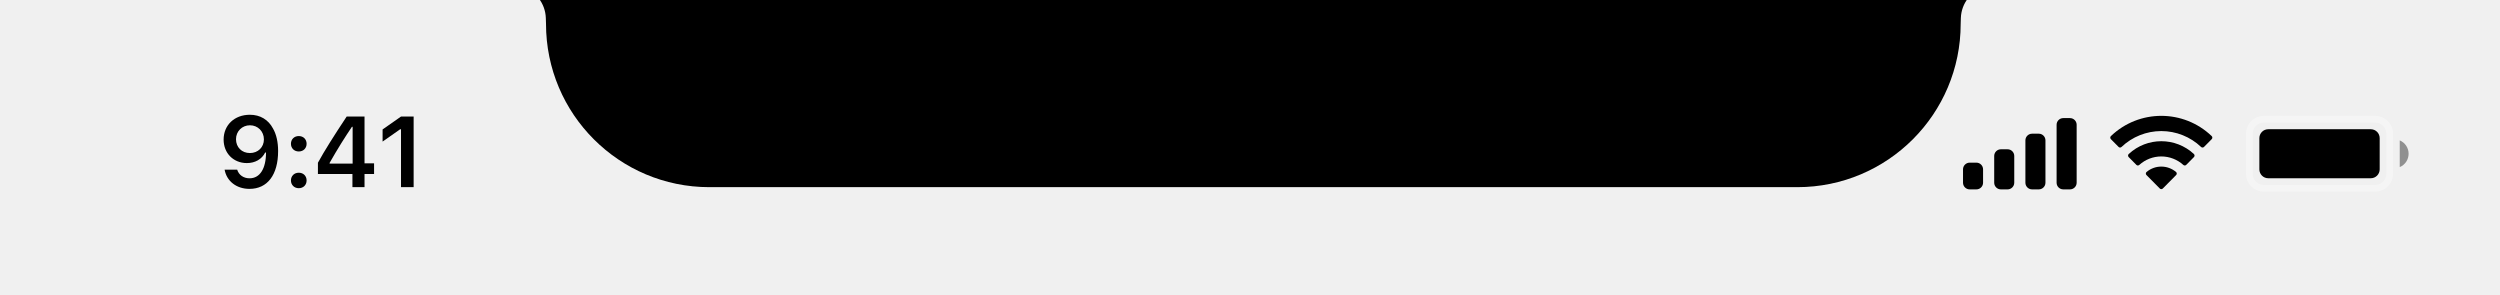
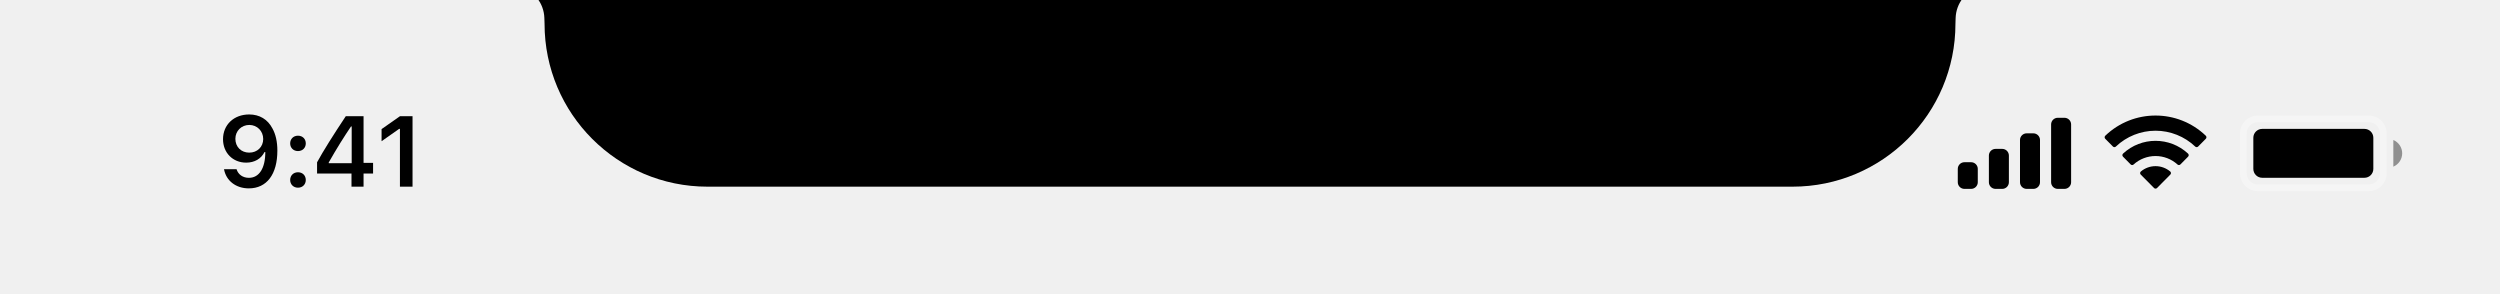
- <svg xmlns="http://www.w3.org/2000/svg" width="374" height="44" viewBox="0 0 374 44" fill="none">
+ <svg xmlns="http://www.w3.org/2000/svg" width="375" height="44" viewBox="0 0 375 44" fill="none">
  <g clip-path="url(#clip0)">
    <path d="M78 -2H297C294.894 -1.397 293.418 0.495 293.345 2.684L293.317 3.562C293.317 17.059 282.375 28 268.878 28H106.122C92.625 28 81.683 17.059 81.683 3.562L81.654 2.684C81.582 0.495 80.106 -1.397 78 -2Z" fill="black" />
    <path opacity="0.35" d="M336.5 20C336.5 18.803 337.47 17.833 338.667 17.833H355.333C356.53 17.833 357.5 18.803 357.5 20V26C357.5 27.197 356.53 28.167 355.333 28.167H338.667C337.47 28.167 336.5 27.197 336.5 26V20Z" stroke="white" />
    <path opacity="0.4" d="M359 21V25C359.805 24.661 360.328 23.873 360.328 23C360.328 22.127 359.805 21.339 359 21Z" fill="black" />
    <path d="M338 20.667C338 19.93 338.597 19.333 339.333 19.333H354.667C355.403 19.333 356 19.93 356 20.667V25.333C356 26.07 355.403 26.667 354.667 26.667H339.333C338.597 26.667 338 26.07 338 25.333V20.667Z" fill="black" />
    <path fill-rule="evenodd" clip-rule="evenodd" d="M323.33 19.608C325.546 19.608 327.677 20.46 329.283 21.986C329.404 22.104 329.598 22.103 329.717 21.983L330.873 20.816C330.933 20.756 330.967 20.673 330.966 20.588C330.966 20.502 330.931 20.42 330.87 20.36C326.655 16.321 320.005 16.321 315.79 20.36C315.729 20.42 315.694 20.502 315.694 20.588C315.693 20.673 315.727 20.756 315.787 20.816L316.943 21.983C317.062 22.103 317.256 22.104 317.377 21.986C318.983 20.459 321.114 19.608 323.33 19.608ZM323.33 23.404C324.548 23.404 325.722 23.856 326.624 24.673C326.746 24.789 326.939 24.787 327.058 24.668L328.212 23.501C328.273 23.44 328.307 23.357 328.306 23.27C328.305 23.184 328.27 23.102 328.208 23.042C325.459 20.486 321.204 20.486 318.455 23.042C318.393 23.102 318.358 23.184 318.357 23.271C318.356 23.357 318.39 23.44 318.451 23.501L319.605 24.668C319.724 24.787 319.917 24.789 320.039 24.673C320.941 23.857 322.114 23.404 323.33 23.404ZM325.643 25.957C325.645 26.044 325.611 26.127 325.549 26.188L323.552 28.204C323.493 28.263 323.414 28.296 323.33 28.296C323.247 28.296 323.167 28.263 323.109 28.204L321.111 26.188C321.049 26.127 321.015 26.044 321.017 25.957C321.019 25.871 321.056 25.789 321.121 25.731C322.396 24.652 324.264 24.652 325.54 25.731C325.604 25.789 325.642 25.871 325.643 25.957Z" fill="black" />
    <path fill-rule="evenodd" clip-rule="evenodd" d="M309.667 17.667H308.667C308.114 17.667 307.667 18.114 307.667 18.667V27.333C307.667 27.886 308.114 28.333 308.667 28.333H309.667C310.219 28.333 310.667 27.886 310.667 27.333V18.667C310.667 18.114 310.219 17.667 309.667 17.667ZM304 20H305C305.552 20 306 20.448 306 21V27.333C306 27.886 305.552 28.333 305 28.333H304C303.448 28.333 303 27.886 303 27.333V21C303 20.448 303.448 20 304 20ZM300.333 22.333H299.333C298.781 22.333 298.333 22.781 298.333 23.333V27.333C298.333 27.886 298.781 28.333 299.333 28.333H300.333C300.886 28.333 301.333 27.886 301.333 27.333V23.333C301.333 22.781 300.886 22.333 300.333 22.333ZM295.667 24.333H294.667C294.114 24.333 293.667 24.781 293.667 25.333V27.333C293.667 27.886 294.114 28.333 294.667 28.333H295.667C296.219 28.333 296.667 27.886 296.667 27.333V25.333C296.667 24.781 296.219 24.333 295.667 24.333Z" fill="black" />
    <path d="M37.321 28.256C40.009 28.256 41.605 26.154 41.605 22.595C41.605 21.254 41.349 20.127 40.858 19.255C40.148 17.9 38.925 17.168 37.379 17.168C35.08 17.168 33.453 18.713 33.453 20.881C33.453 22.917 34.918 24.396 36.932 24.396C38.17 24.396 39.174 23.818 39.672 22.814H39.694C39.694 22.814 39.723 22.814 39.73 22.814C39.745 22.814 39.796 22.814 39.796 22.814C39.796 25.231 38.881 26.674 37.335 26.674C36.427 26.674 35.724 26.176 35.482 25.378H33.6C33.915 27.114 35.387 28.256 37.321 28.256ZM37.387 22.895C36.171 22.895 35.306 22.031 35.306 20.822C35.306 19.643 36.215 18.742 37.394 18.742C38.573 18.742 39.481 19.658 39.481 20.852C39.481 22.031 38.595 22.895 37.387 22.895Z" fill="black" />
    <path d="M44.697 28.154C45.392 28.154 45.868 27.656 45.868 26.997C45.868 26.33 45.392 25.839 44.697 25.839C44.008 25.839 43.525 26.33 43.525 26.997C43.525 27.656 44.008 28.154 44.697 28.154ZM44.697 22.661C45.392 22.661 45.868 22.17 45.868 21.511C45.868 20.844 45.392 20.354 44.697 20.354C44.008 20.354 43.525 20.844 43.525 21.511C43.525 22.17 44.008 22.661 44.697 22.661Z" fill="black" />
-     <path d="M52.724 28H54.533V26.03H55.961V24.433H54.533V17.431H51.867C49.999 20.244 48.513 22.595 47.561 24.345V26.03H52.724V28ZM49.311 24.367C50.541 22.199 51.64 20.463 52.651 18.969H52.753V24.477H49.311V24.367Z" fill="black" />
+     <path d="M52.724 28H54.533V26.03H55.961V24.433H54.533V17.431H51.867C49.999 20.244 48.513 22.595 47.56 24.345V26.03H52.724V28ZM49.311 24.367C50.541 22.199 51.64 20.463 52.651 18.969H52.753V24.477H49.311V24.367Z" fill="black" />
    <path d="M59.99 28H61.88V17.431H59.997L57.236 19.365V21.181L59.865 19.335H59.99V28Z" fill="black" />
  </g>
  <defs>
    <clipPath id="clip0">
      <rect width="375" height="44" fill="white" />
    </clipPath>
  </defs>
</svg>
